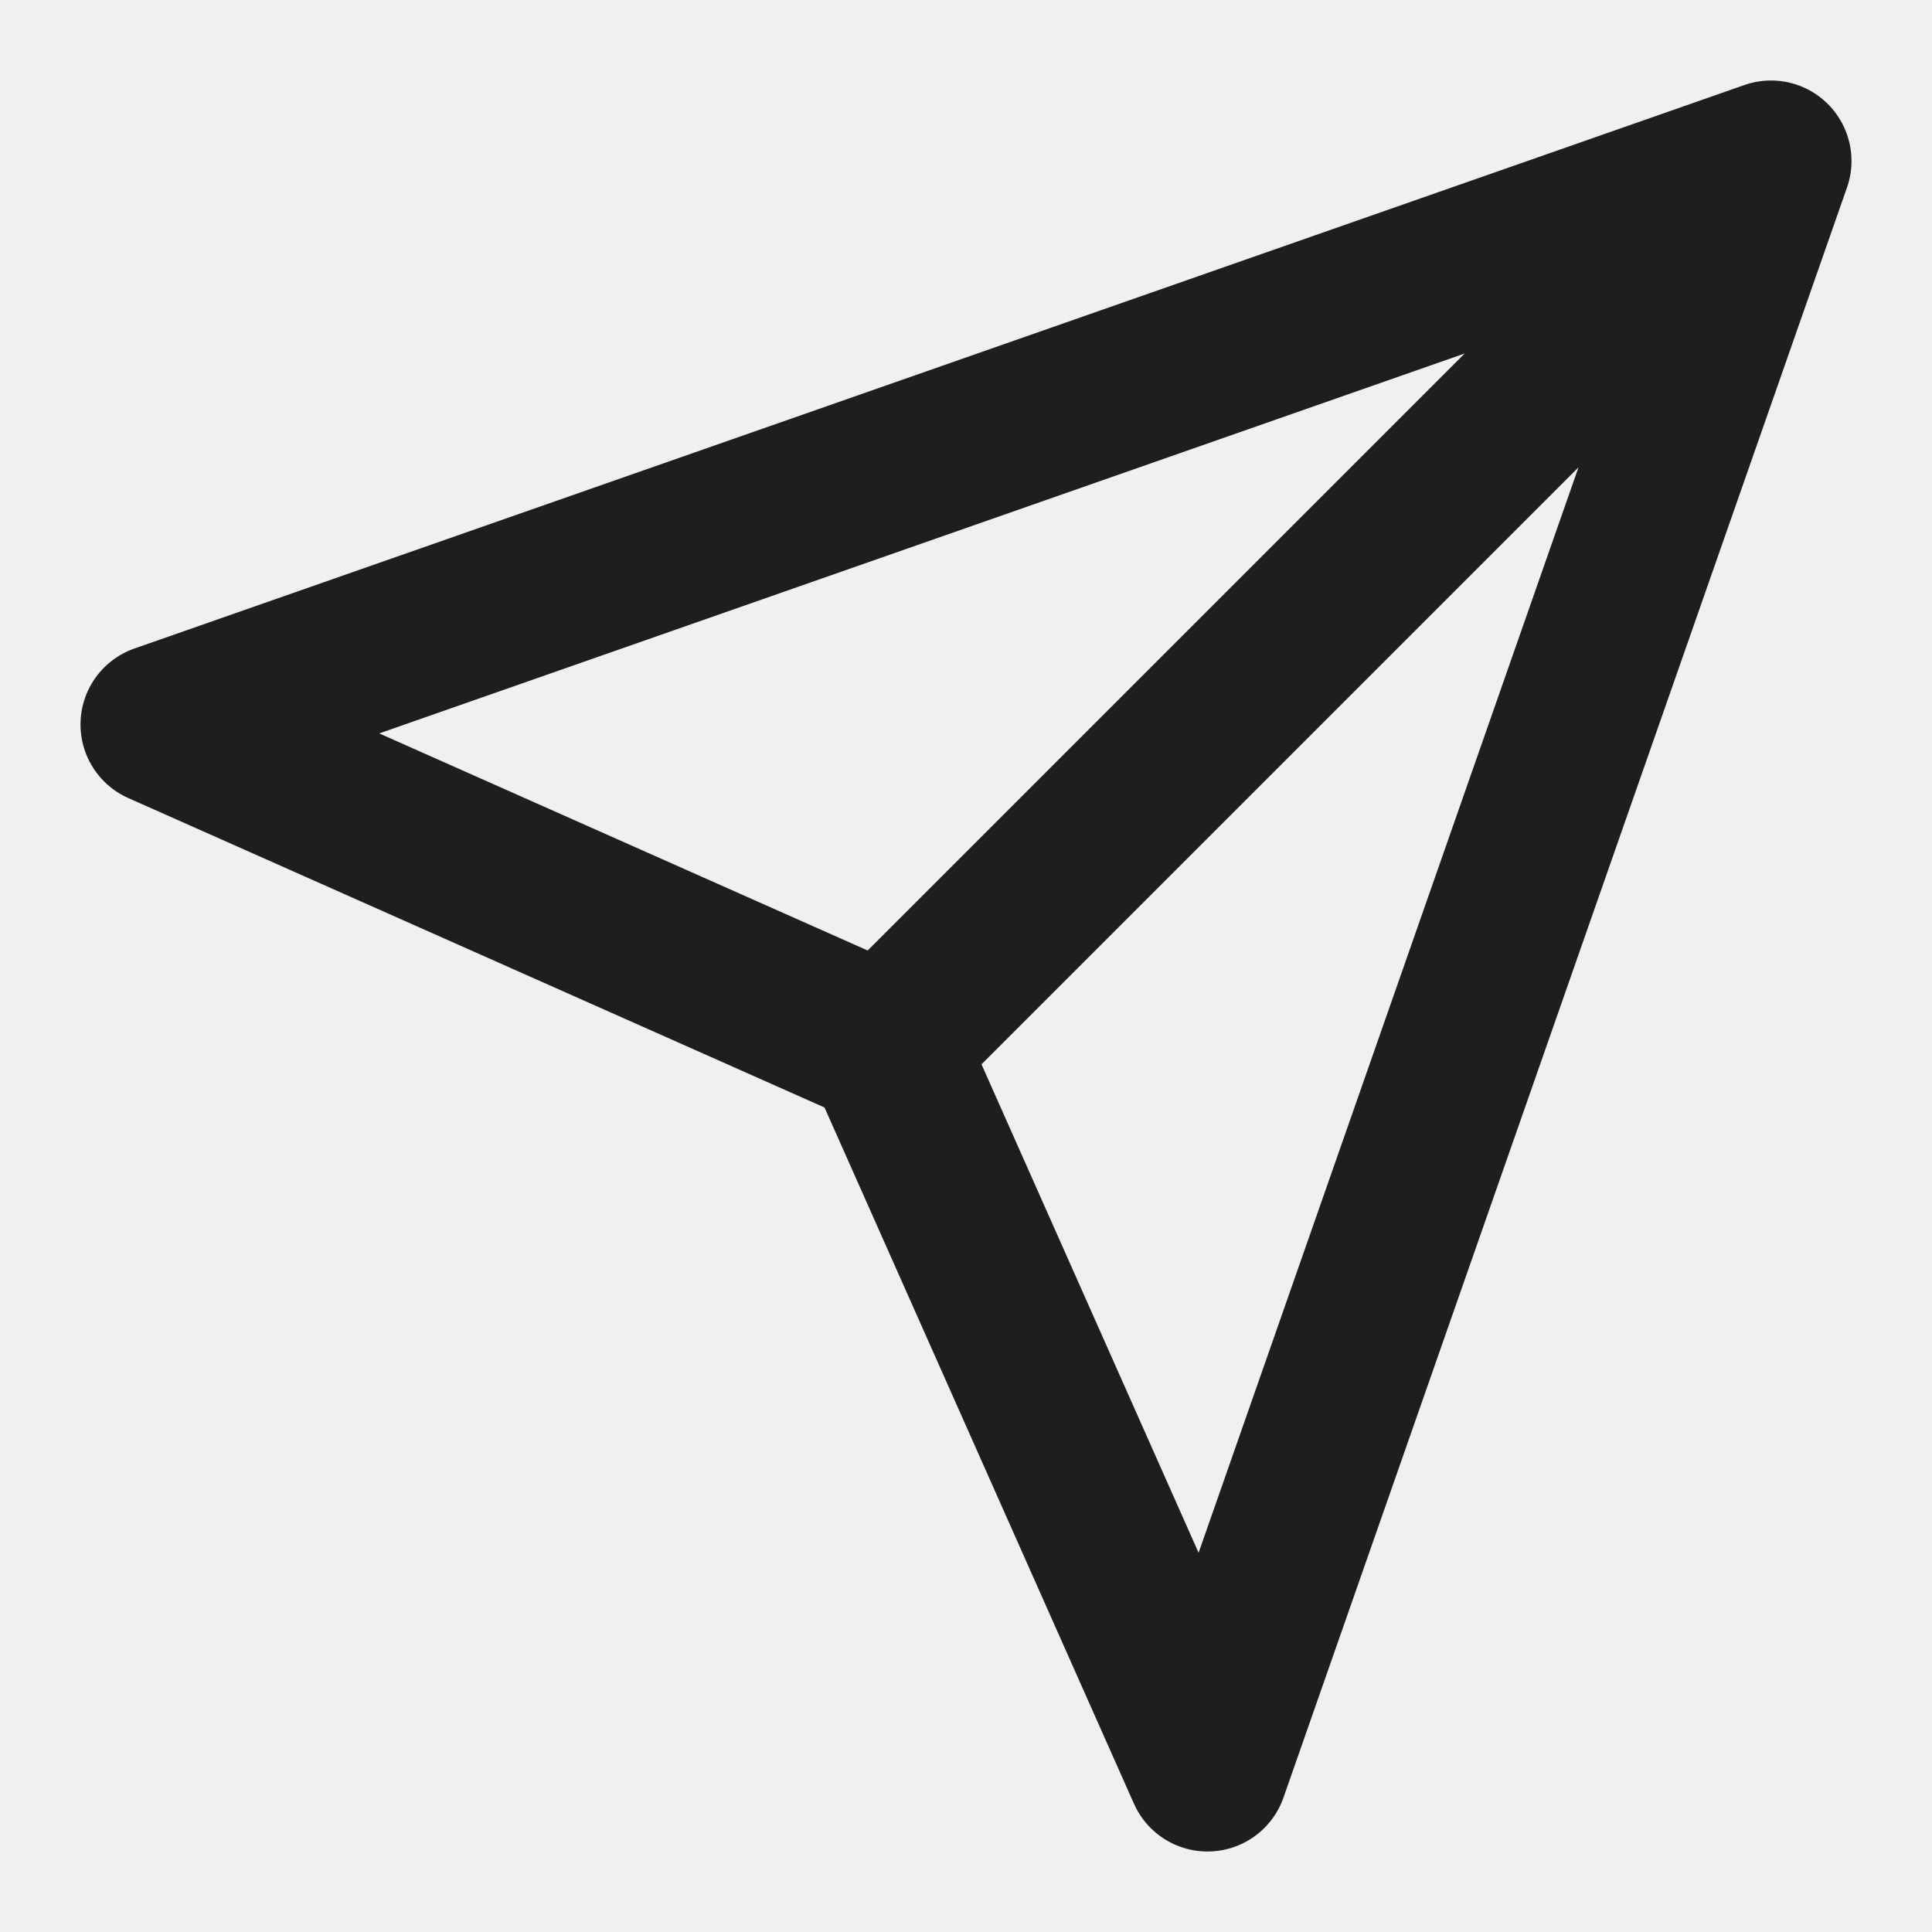
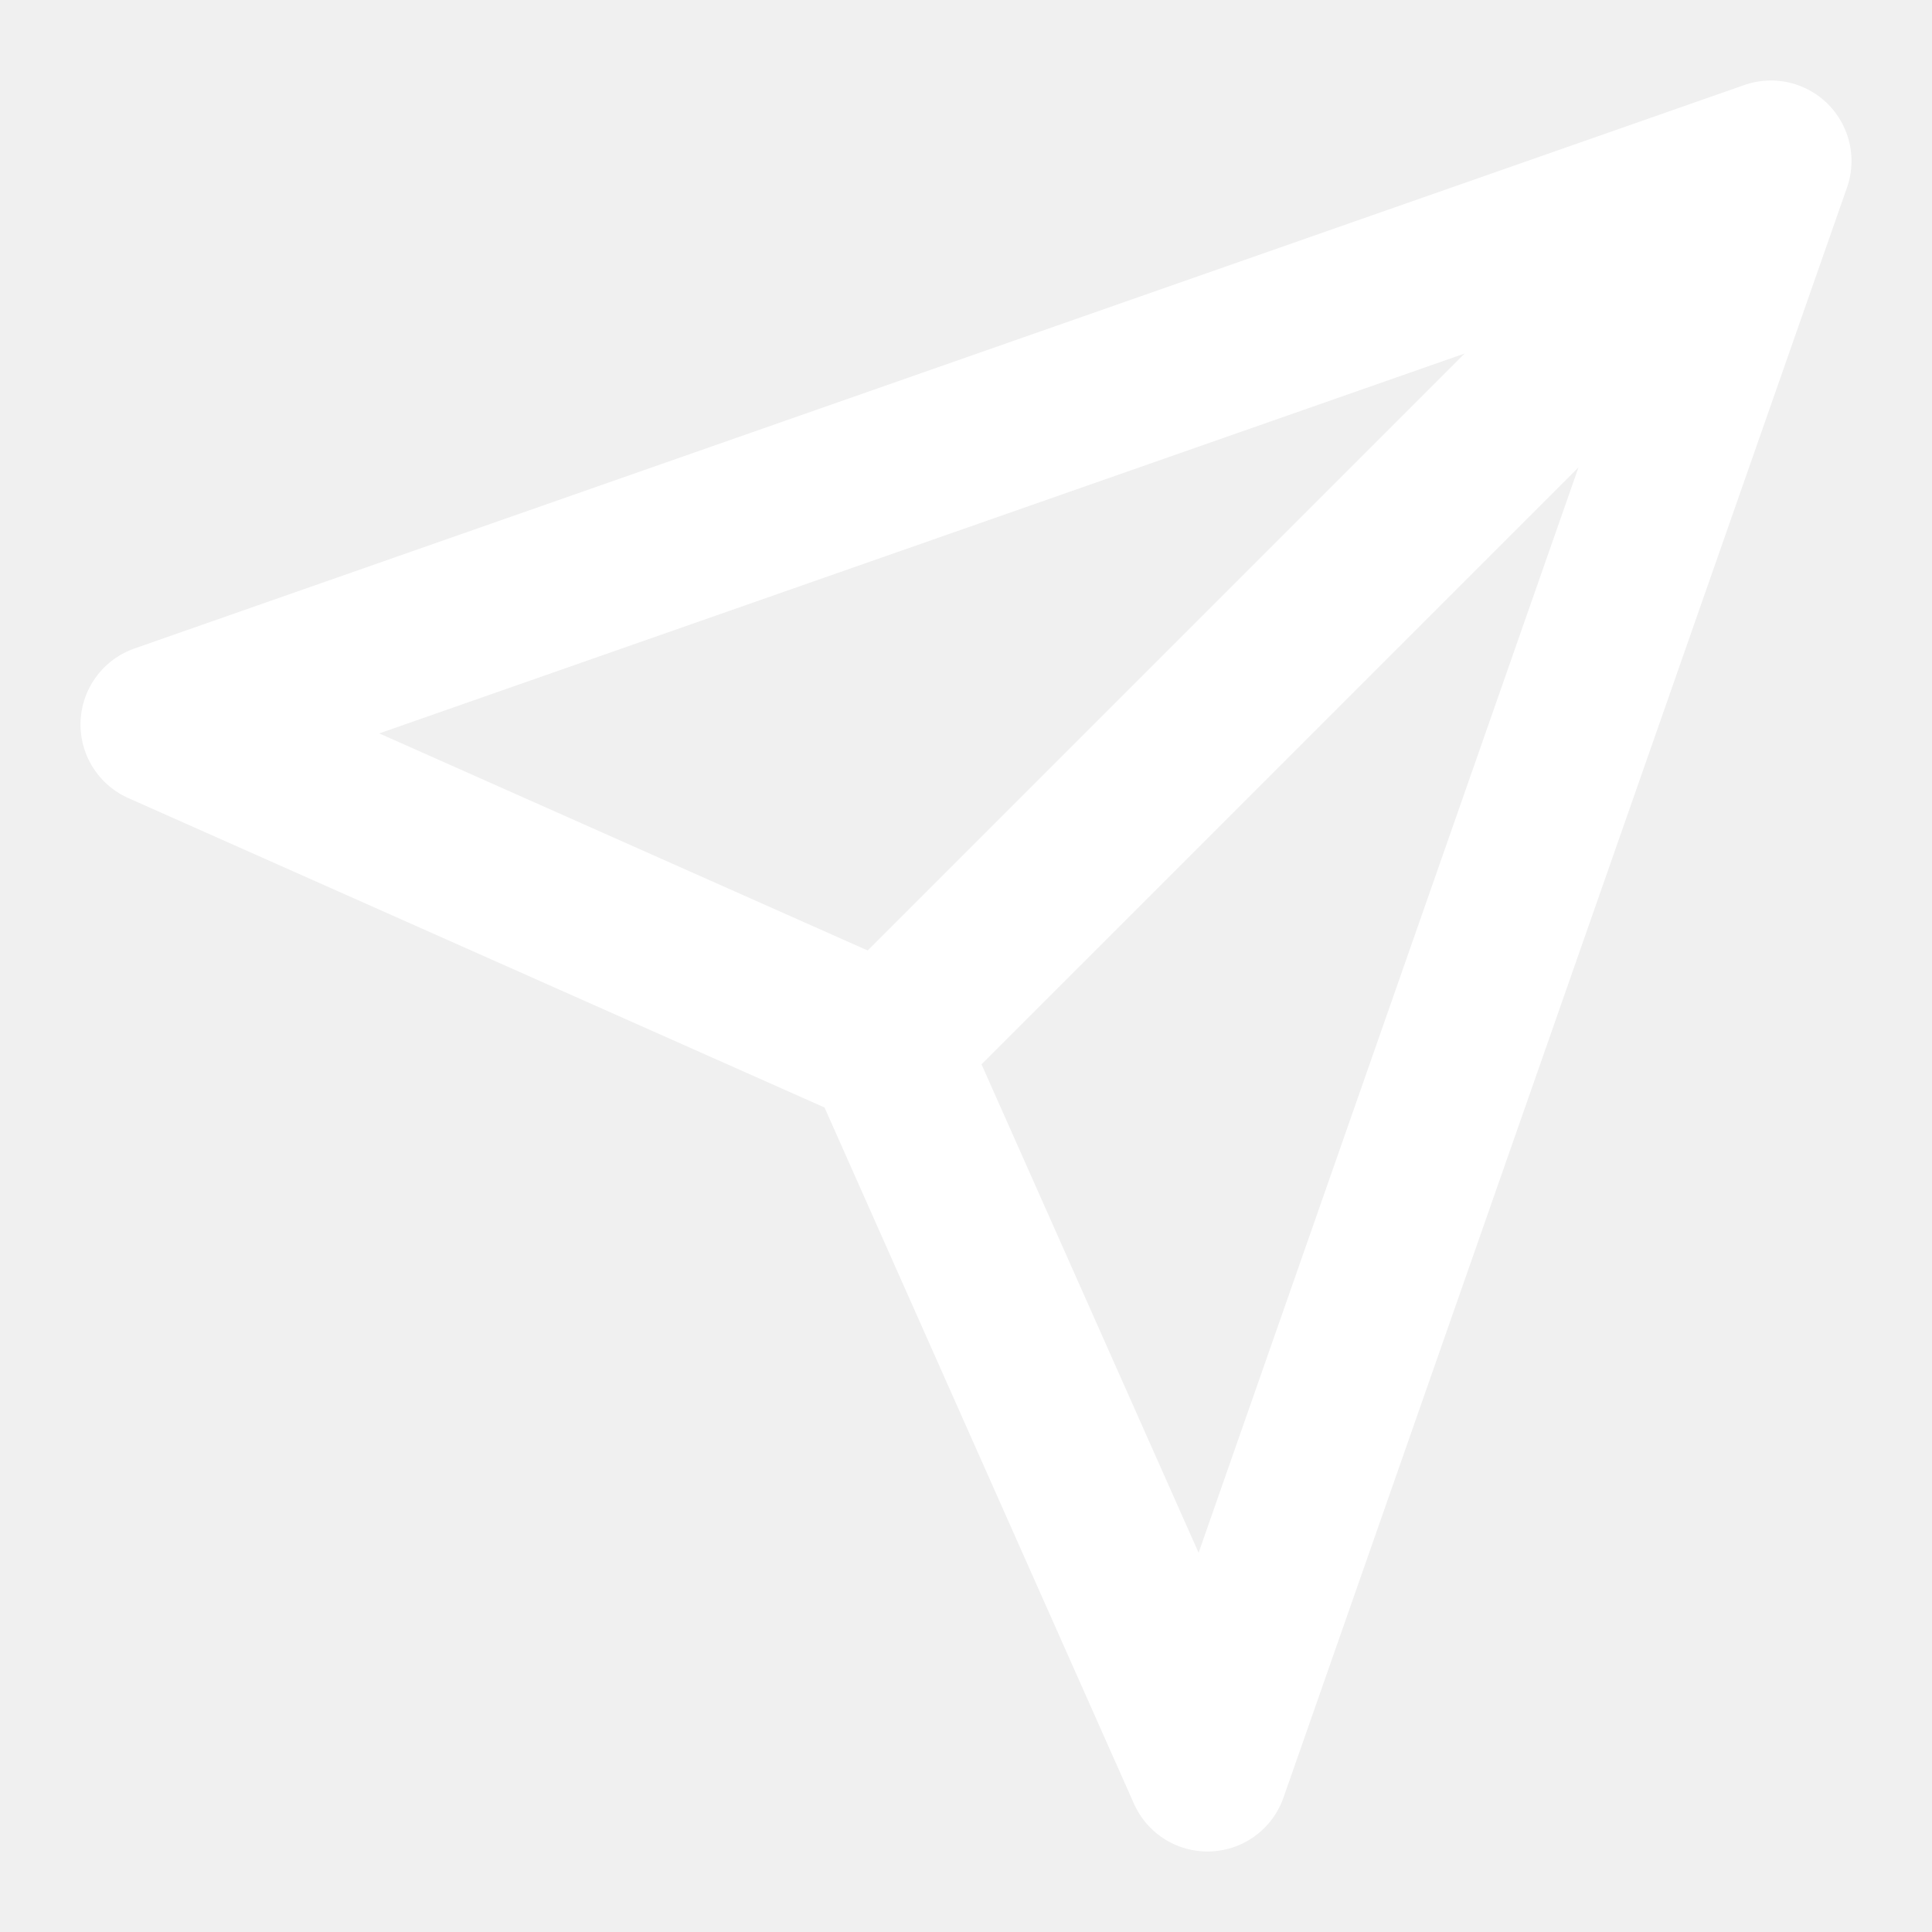
<svg xmlns="http://www.w3.org/2000/svg" width="48" height="48" viewBox="0 0 48 48" fill="none">
-   <path d="M44 4L22 26M44 4L30 44L22 26M44 4L4 18L22 26" stroke="#1E1E1E" stroke-width="4" stroke-linecap="round" stroke-linejoin="round" />
+   <path d="M44 4L22 26M44 4L30 44L22 26M44 4L4 18L22 26" stroke="#fff" stroke-width="4" stroke-linecap="round" stroke-linejoin="round" />
</svg>
